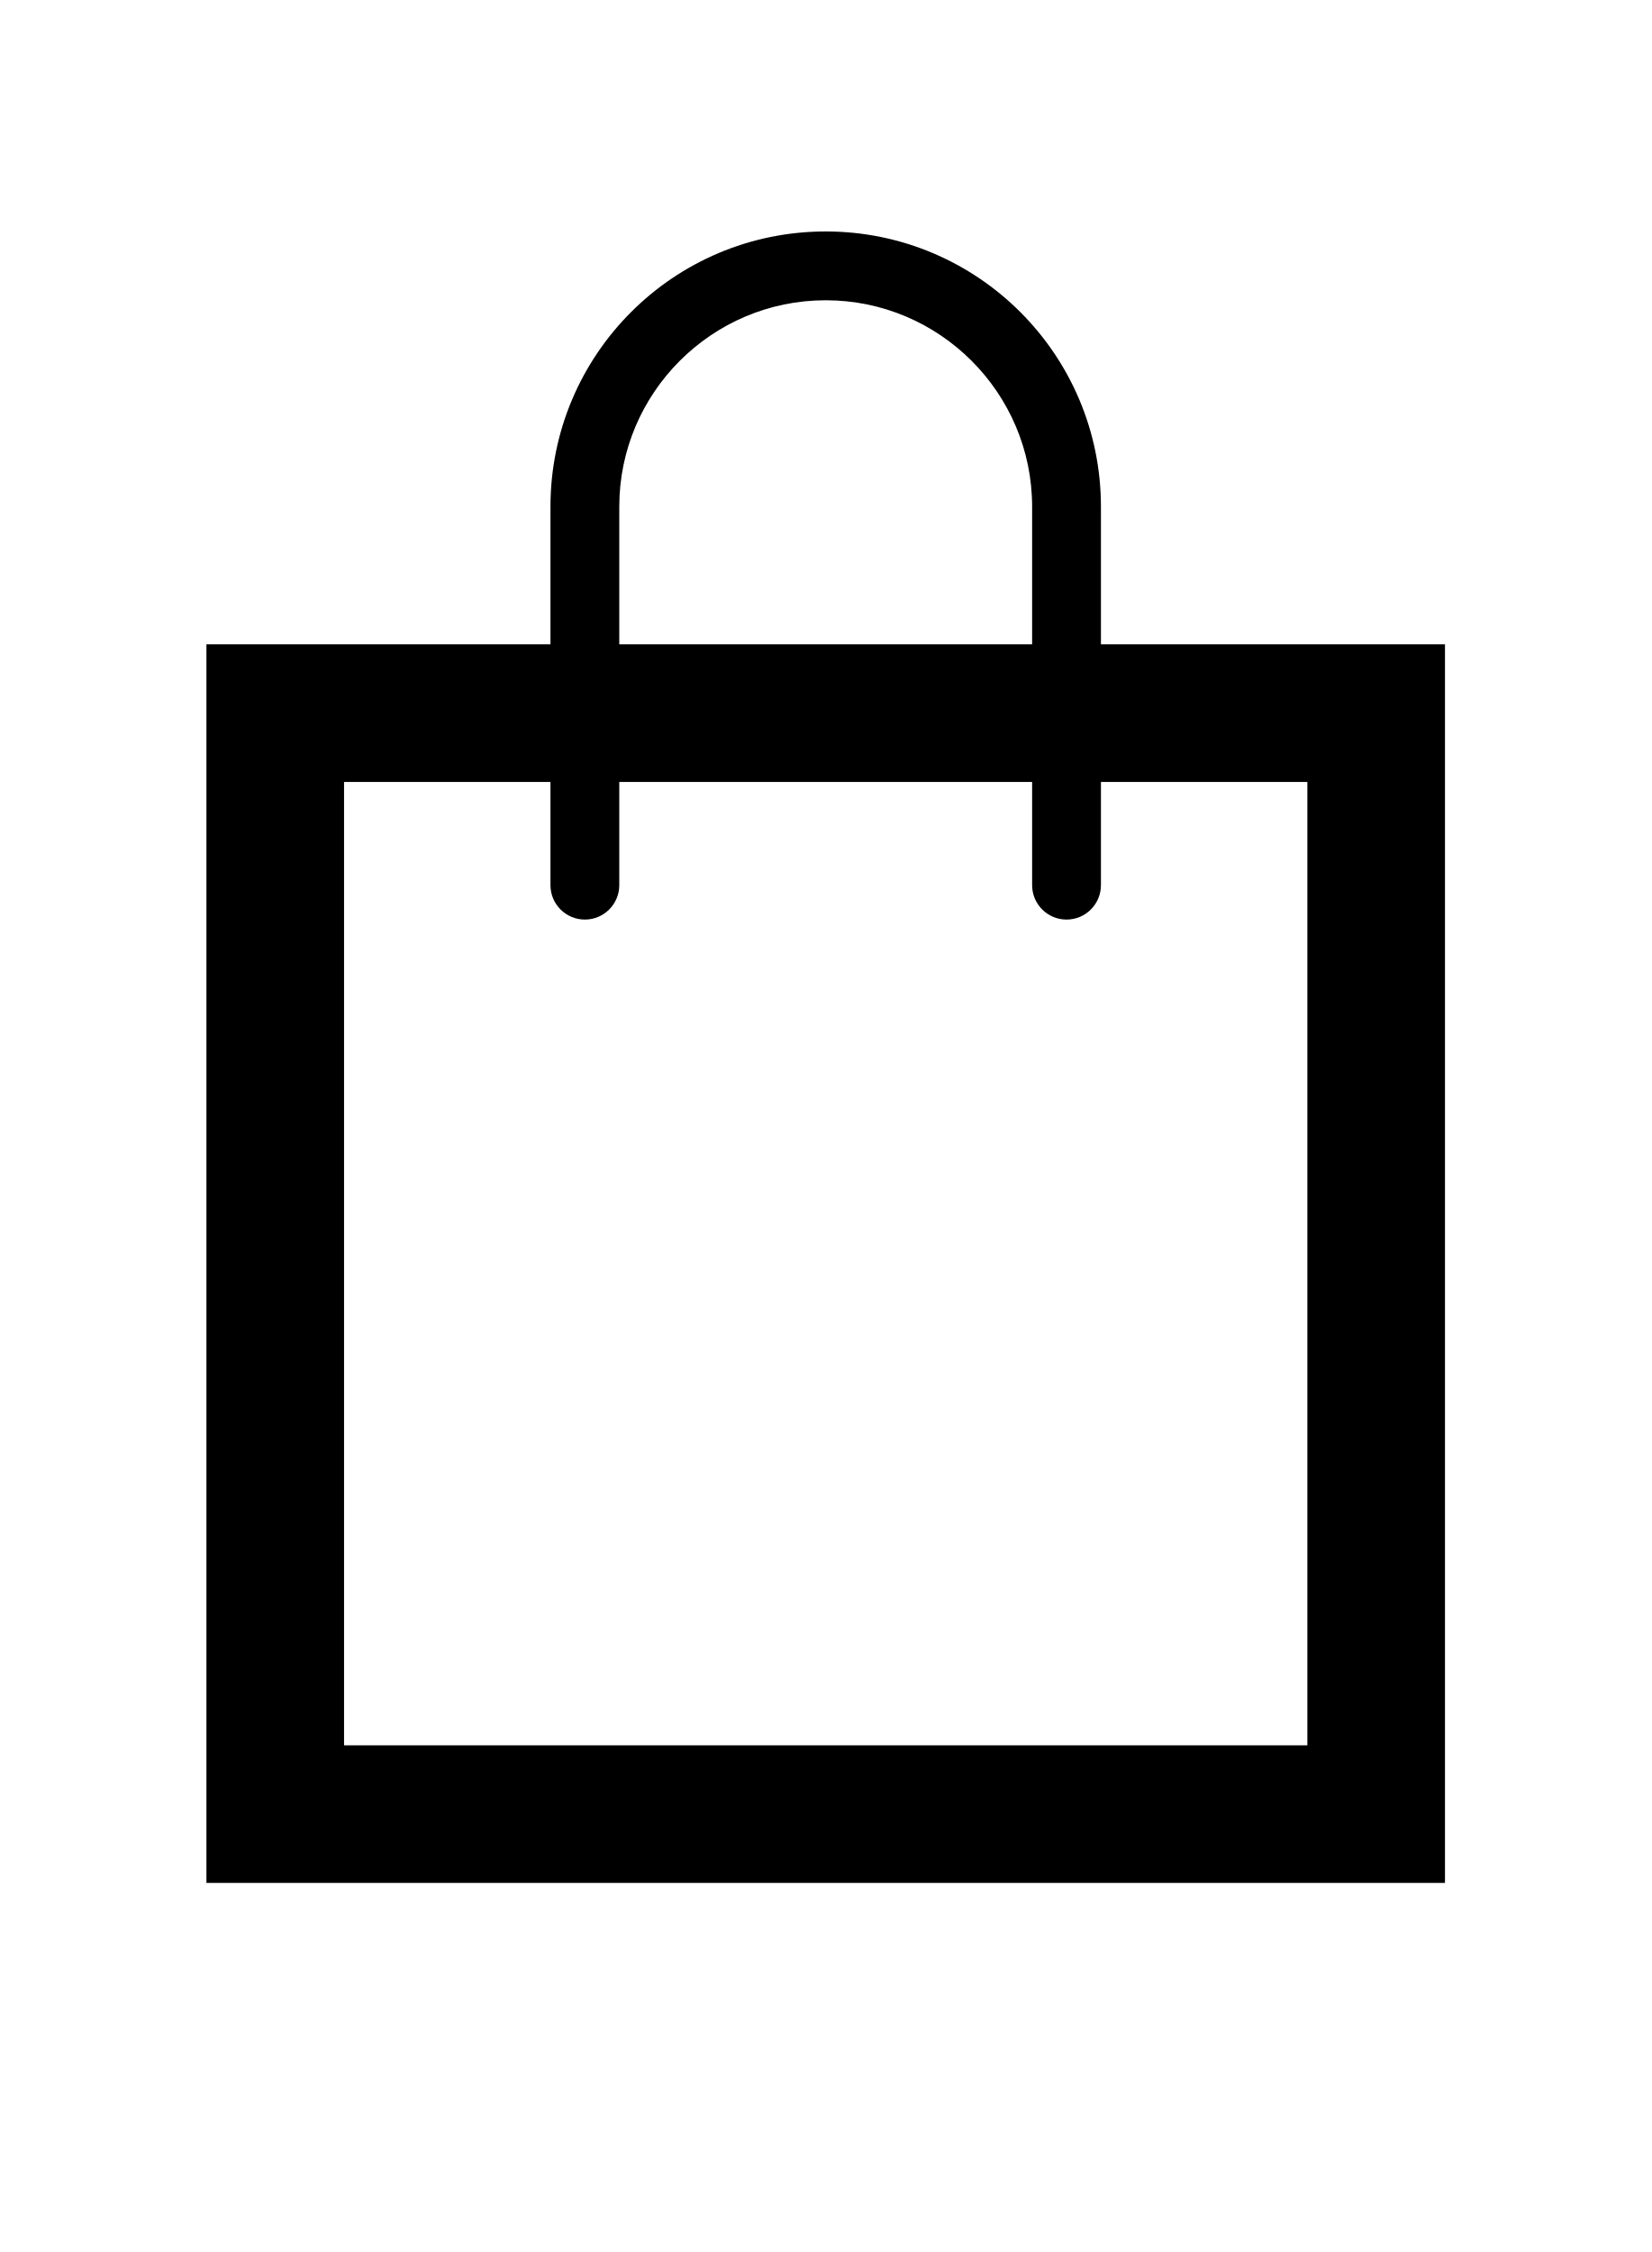
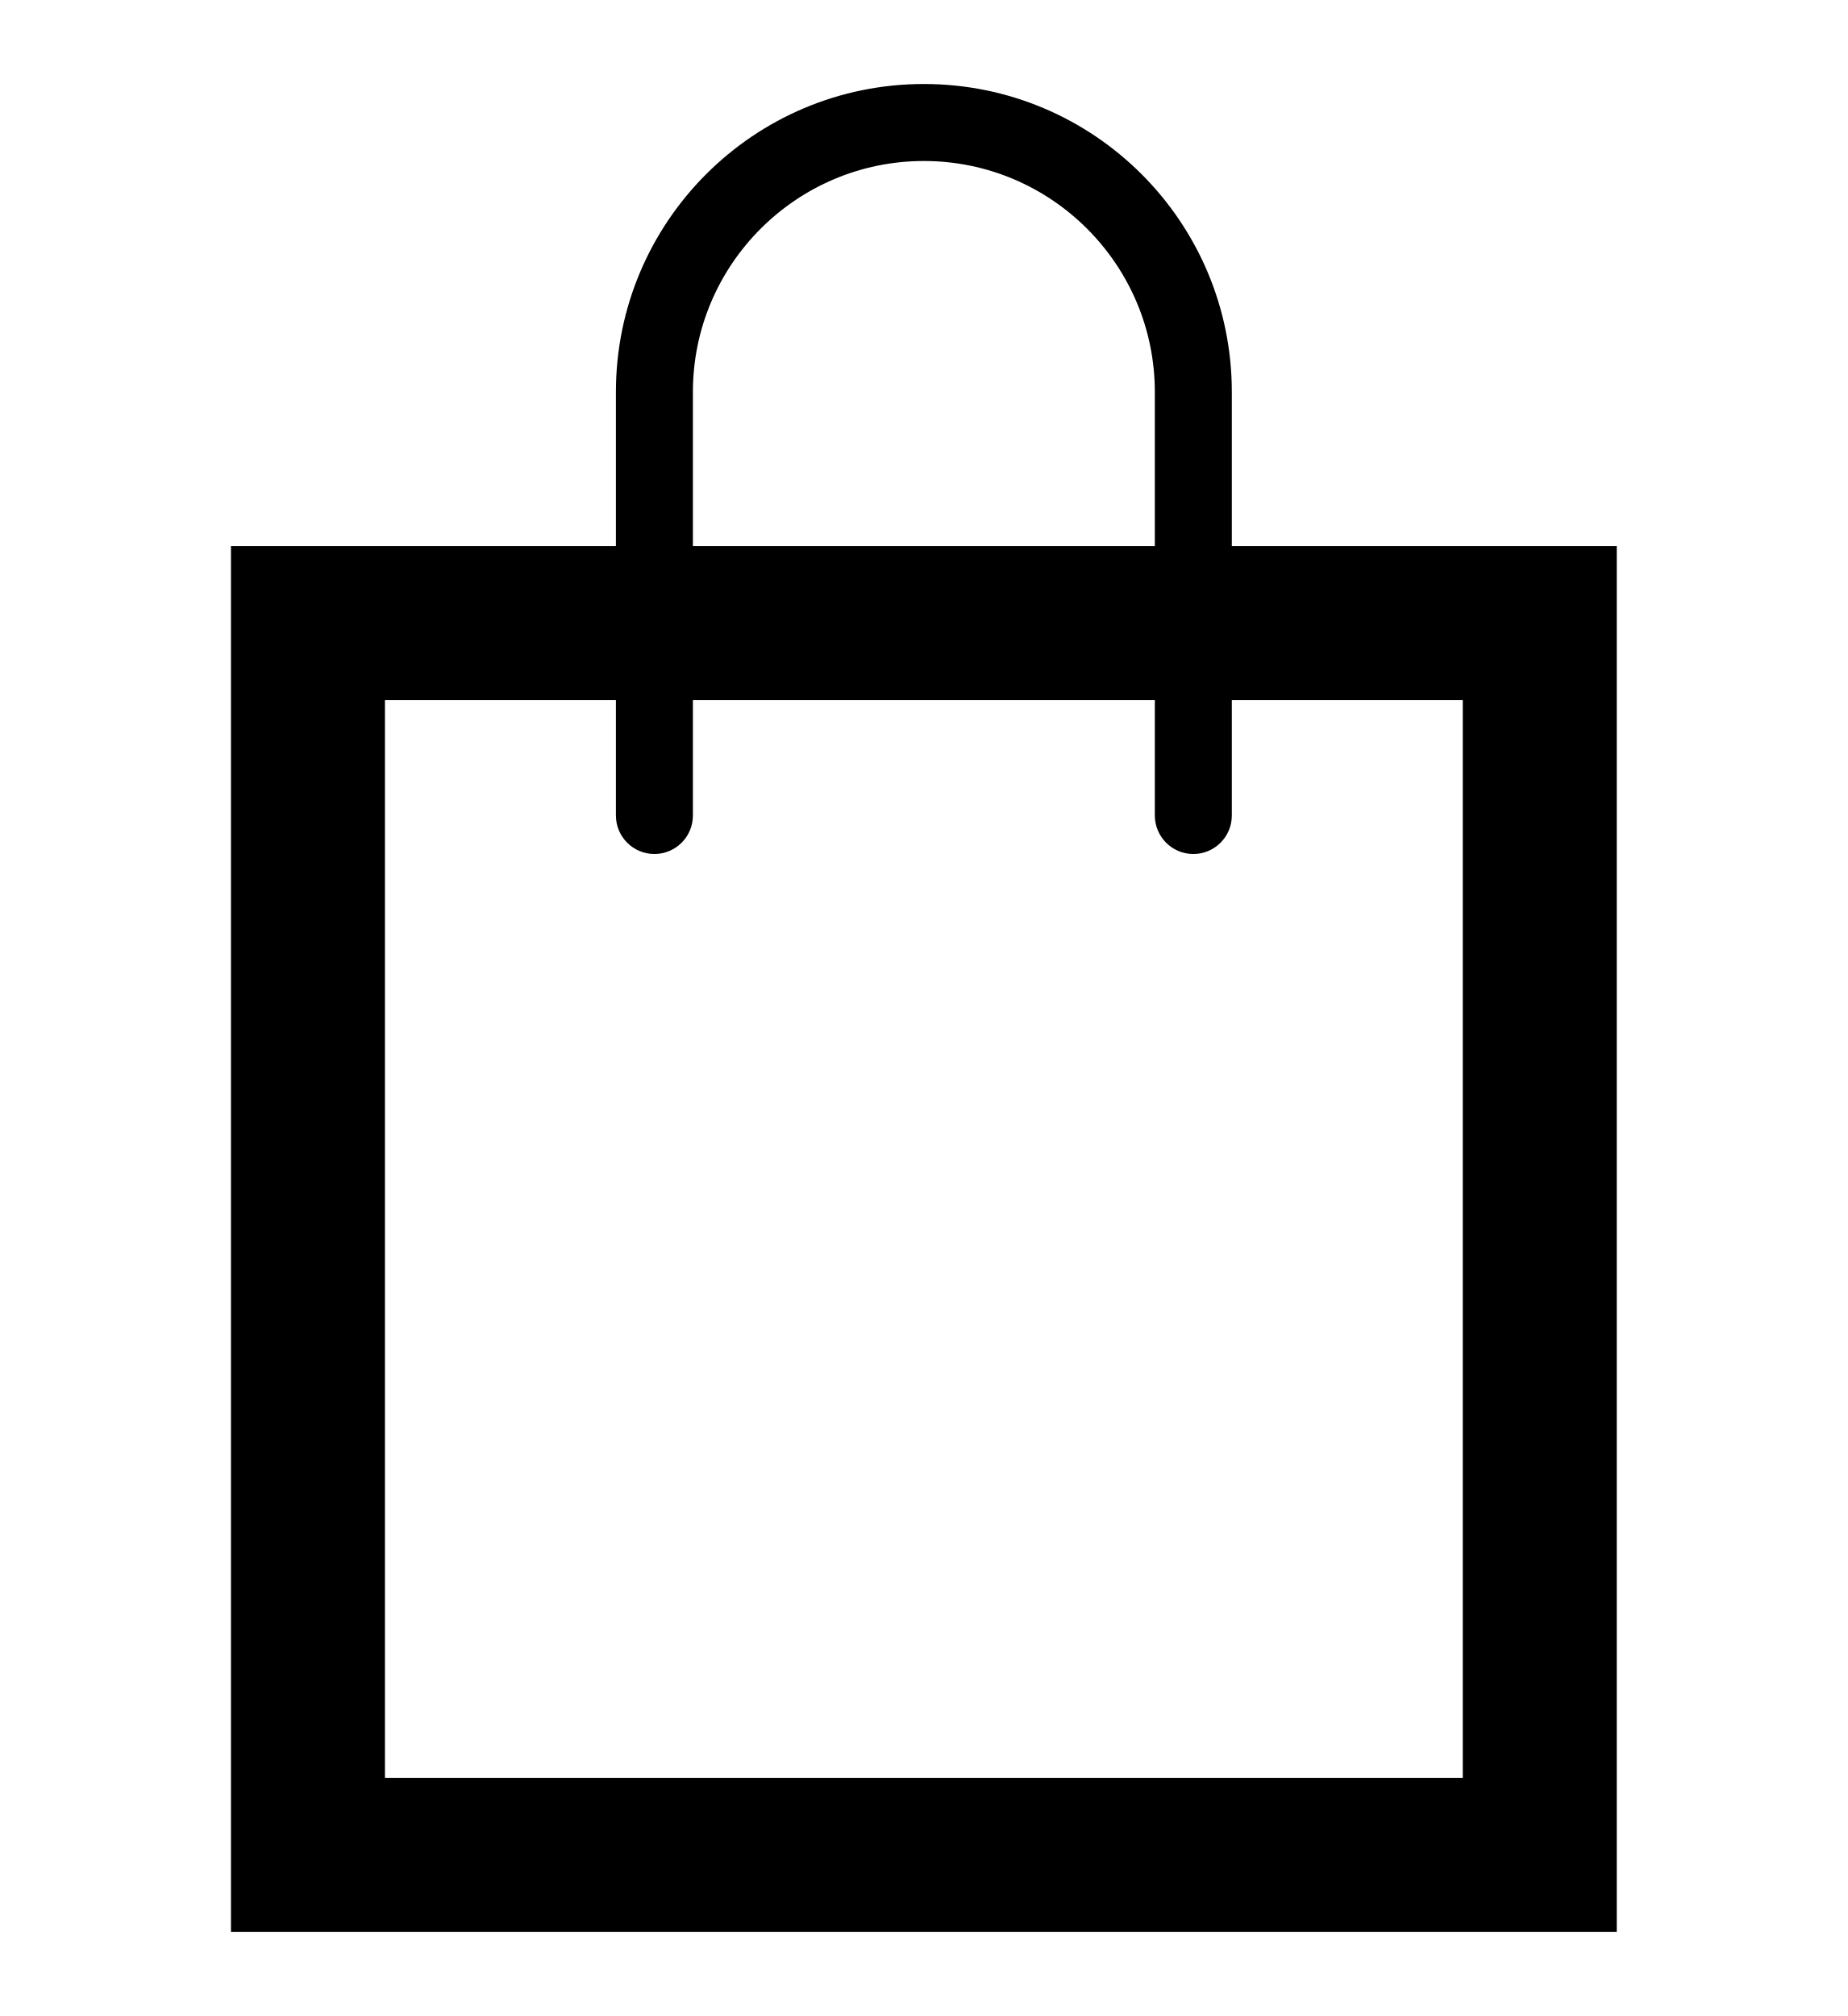
- <svg xmlns="http://www.w3.org/2000/svg" width="22" height="30" viewBox="0 1 24 24">
+ <svg xmlns="http://www.w3.org/2000/svg" width="22" height="24" viewBox="0 1 24 22">
  <path d="M16 6v-2c0-2.209-1.791-4-4-4s-4 1.791-4 4v2h-5v18h18v-18h-5zm-7-2c0-1.654 1.346-3 3-3s3 1.346 3 3v2h-6v-2zm10 18h-14v-14h3v1.5c0 .276.224.5.5.5s.5-.224.5-.5v-1.5h6v1.5c0 .276.224.5.5.5s.5-.224.5-.5v-1.5h3v14z" />
</svg>
